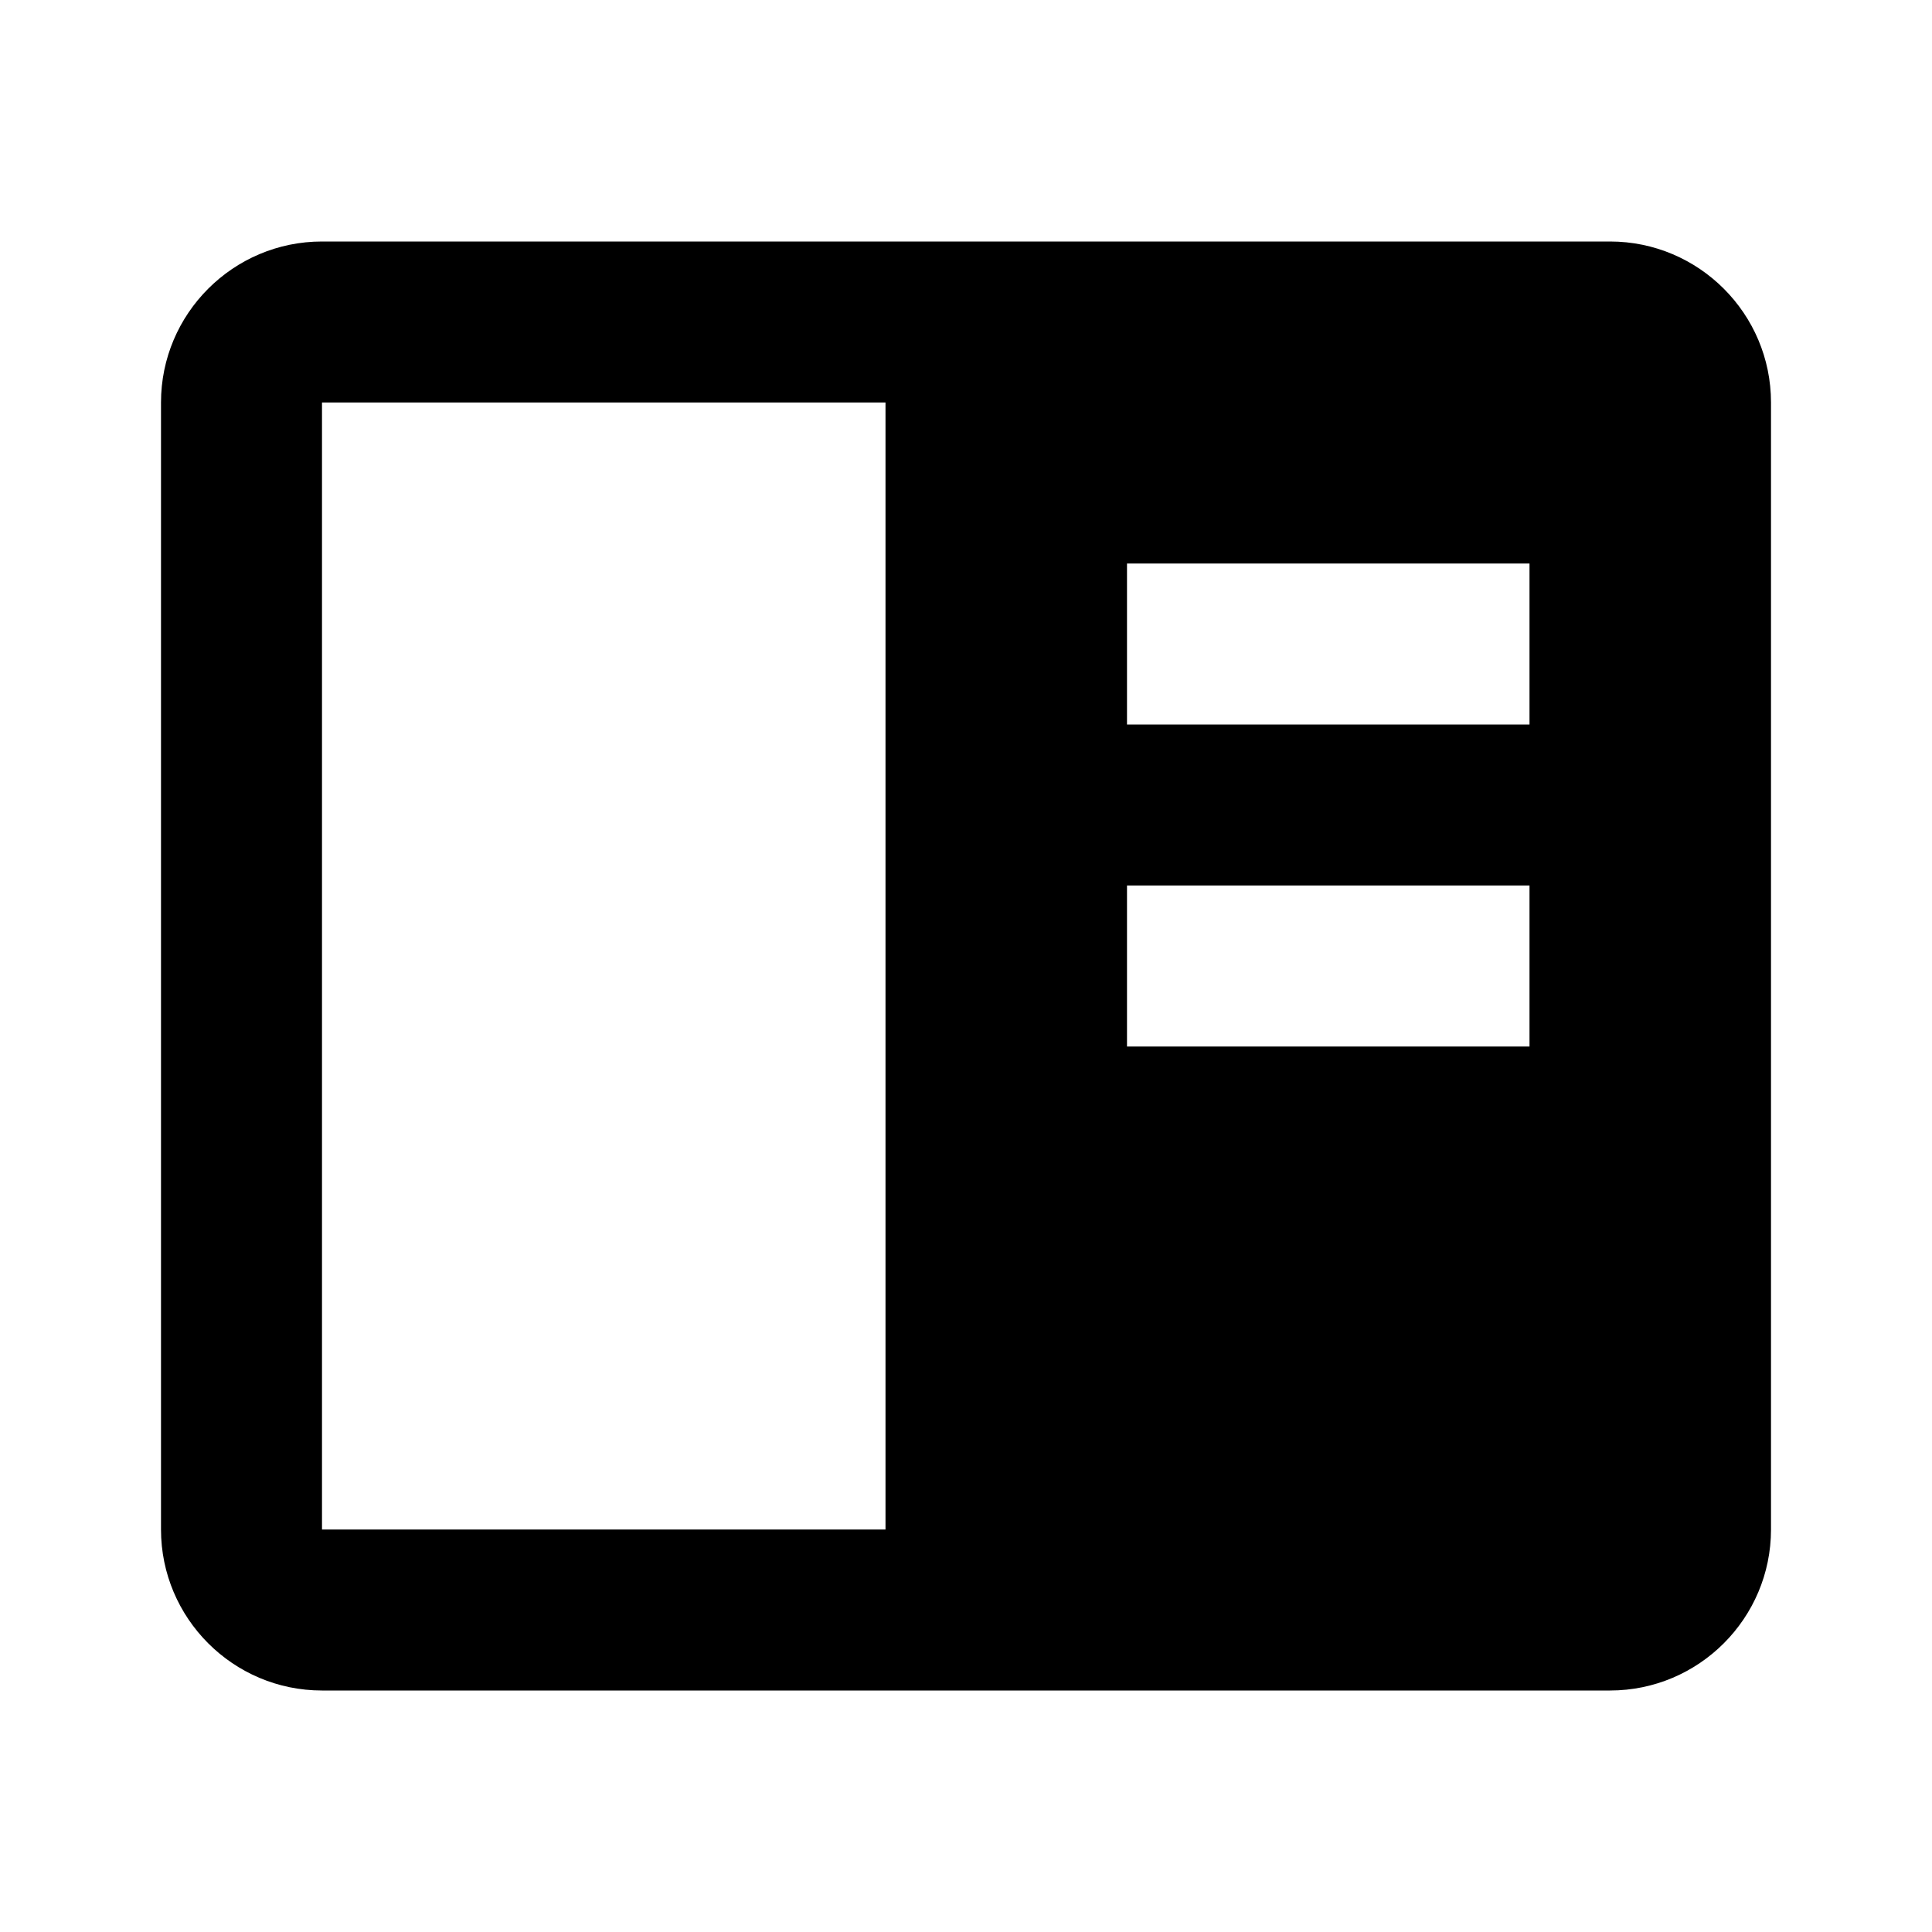
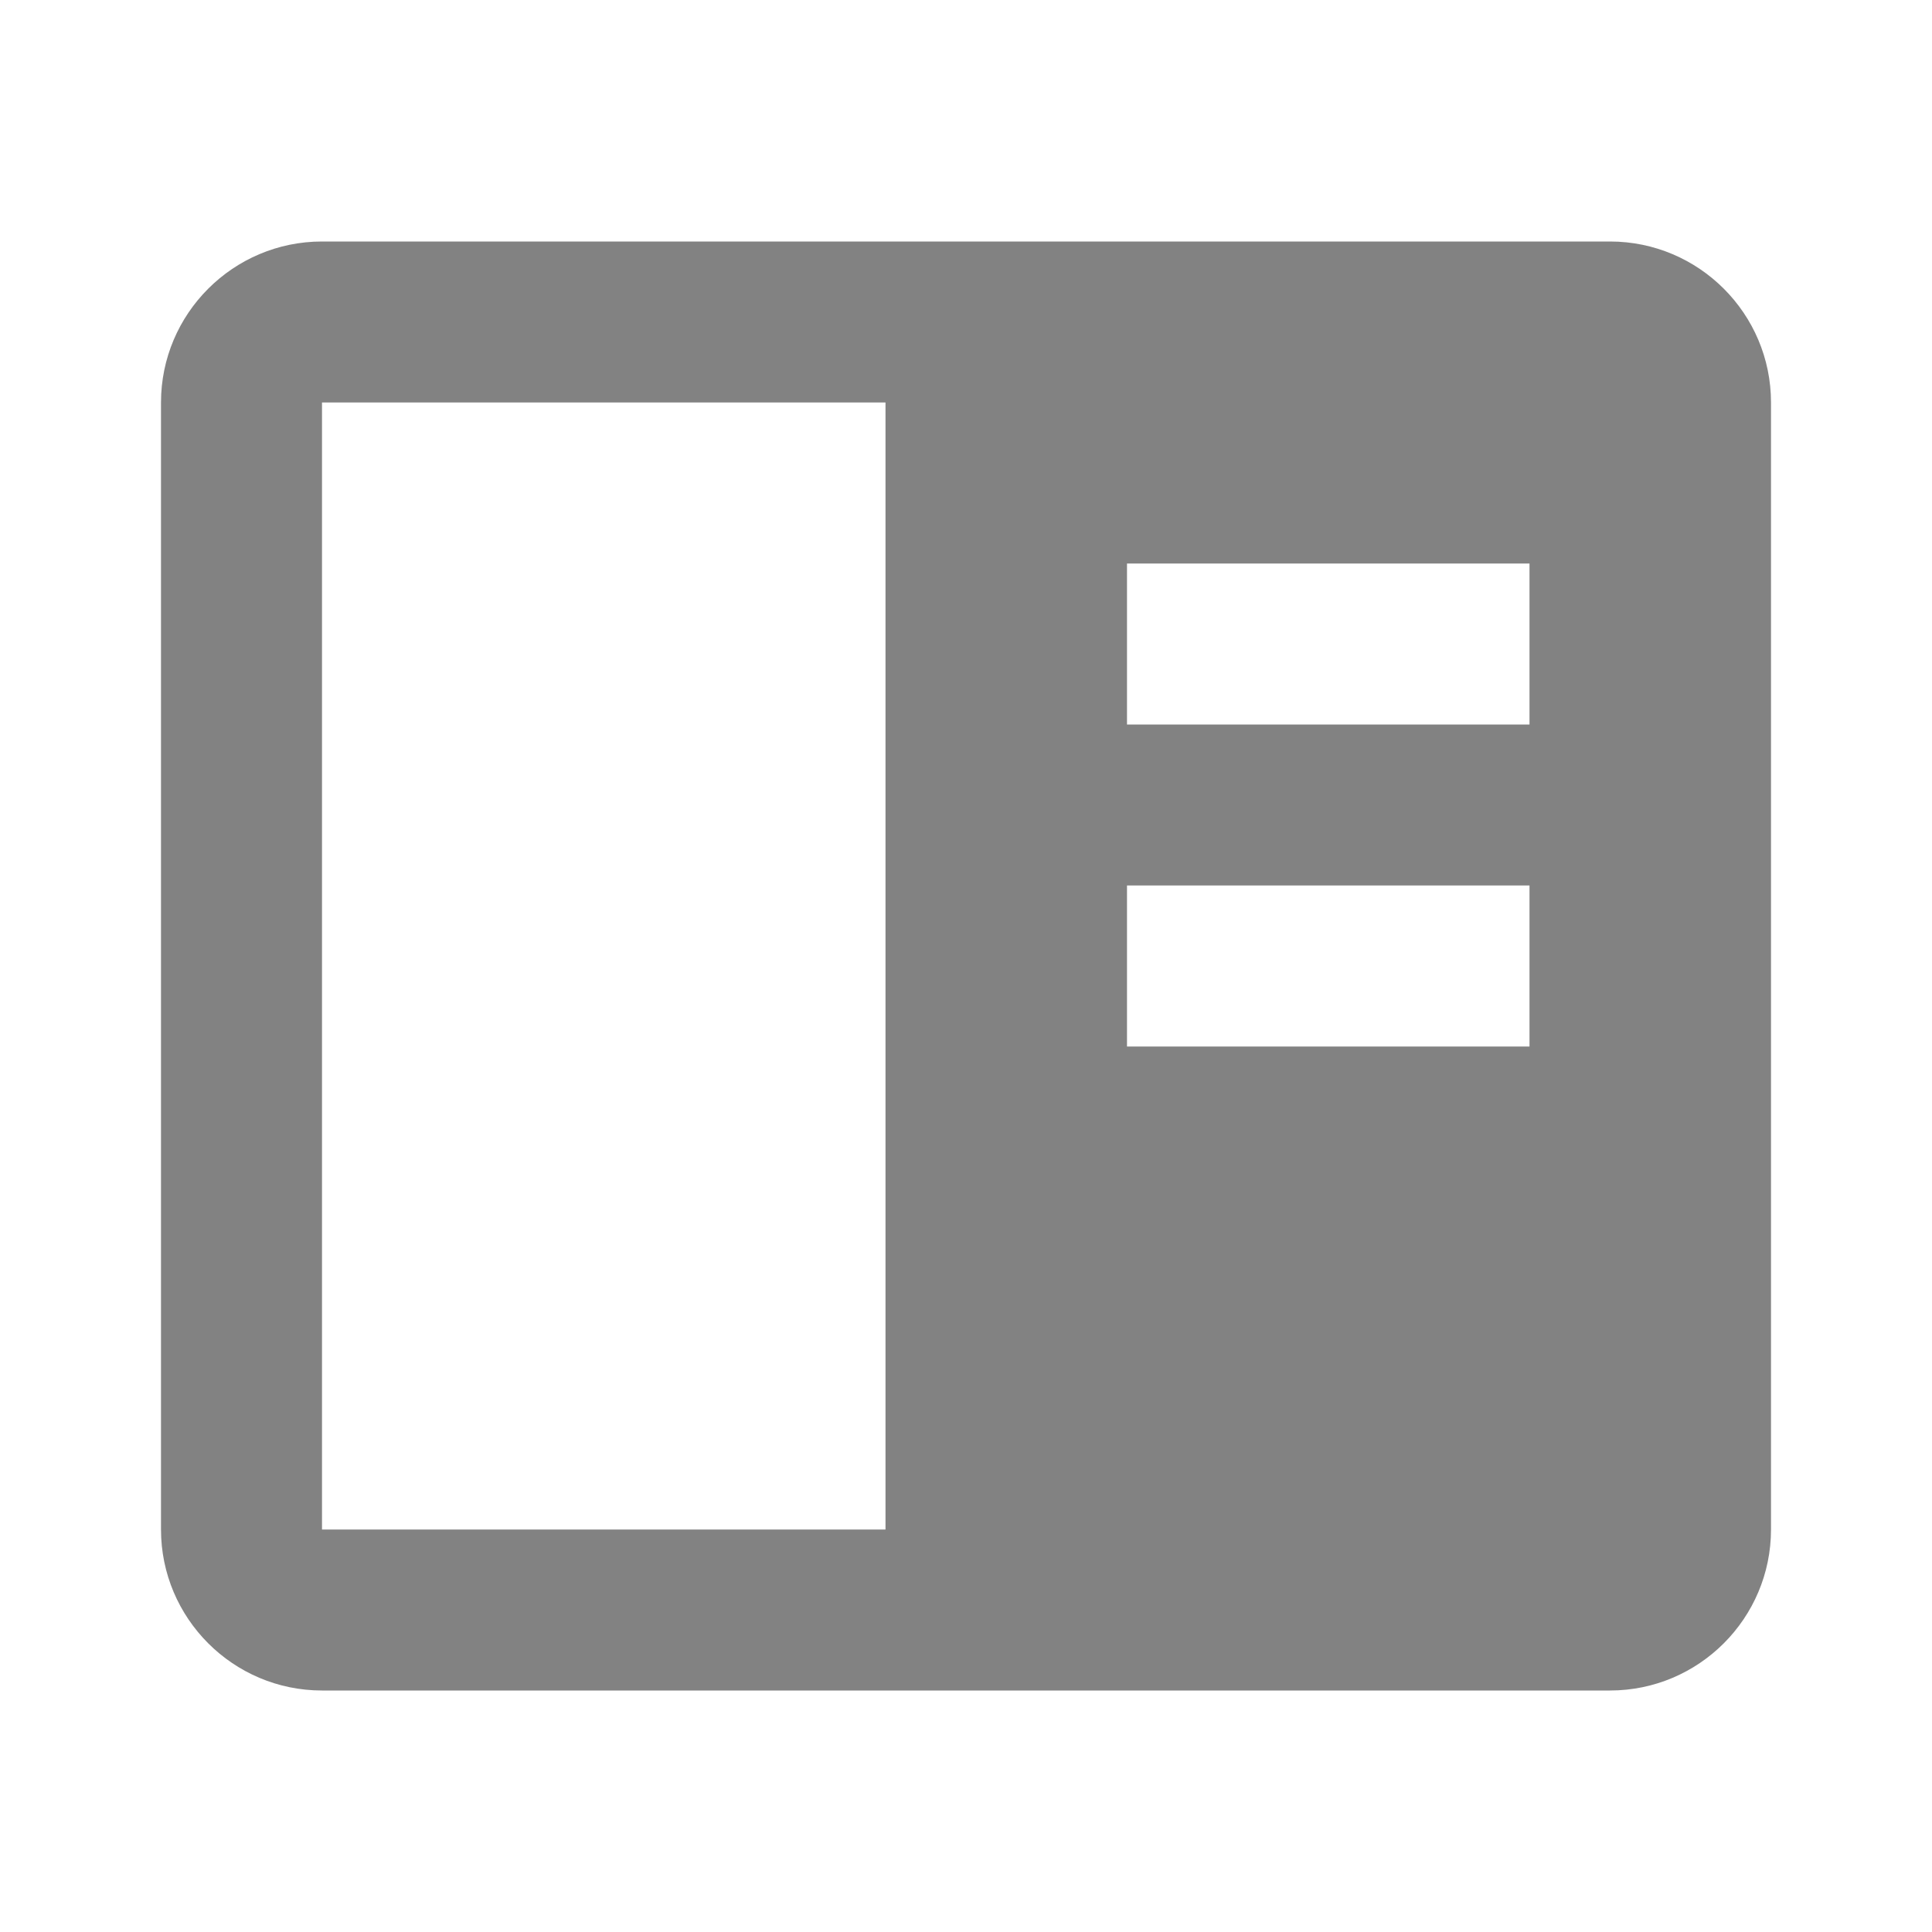
<svg xmlns="http://www.w3.org/2000/svg" height="24" viewBox="0 0 24 24" width="24">
-   <path d="M20 3H4c-1.103 0-2 .897-2 2v14c0 1.103.897 2 2 2h16c1.103 0 2-.897 2-2V5c0-1.103-.897-2-2-2zm-1 4v2h-5V7h5zm-5 4h5v2h-5v-2zM4 19V5h7v14H4z" />
+   <path fill="#828282" d="M20 3H4c-1.103 0-2 .897-2 2v14c0 1.103.897 2 2 2h16c1.103 0 2-.897 2-2V5c0-1.103-.897-2-2-2zm-1 4v2h-5V7h5zm-5 4h5v2h-5v-2zM4 19V5h7v14H4z" />
</svg>
